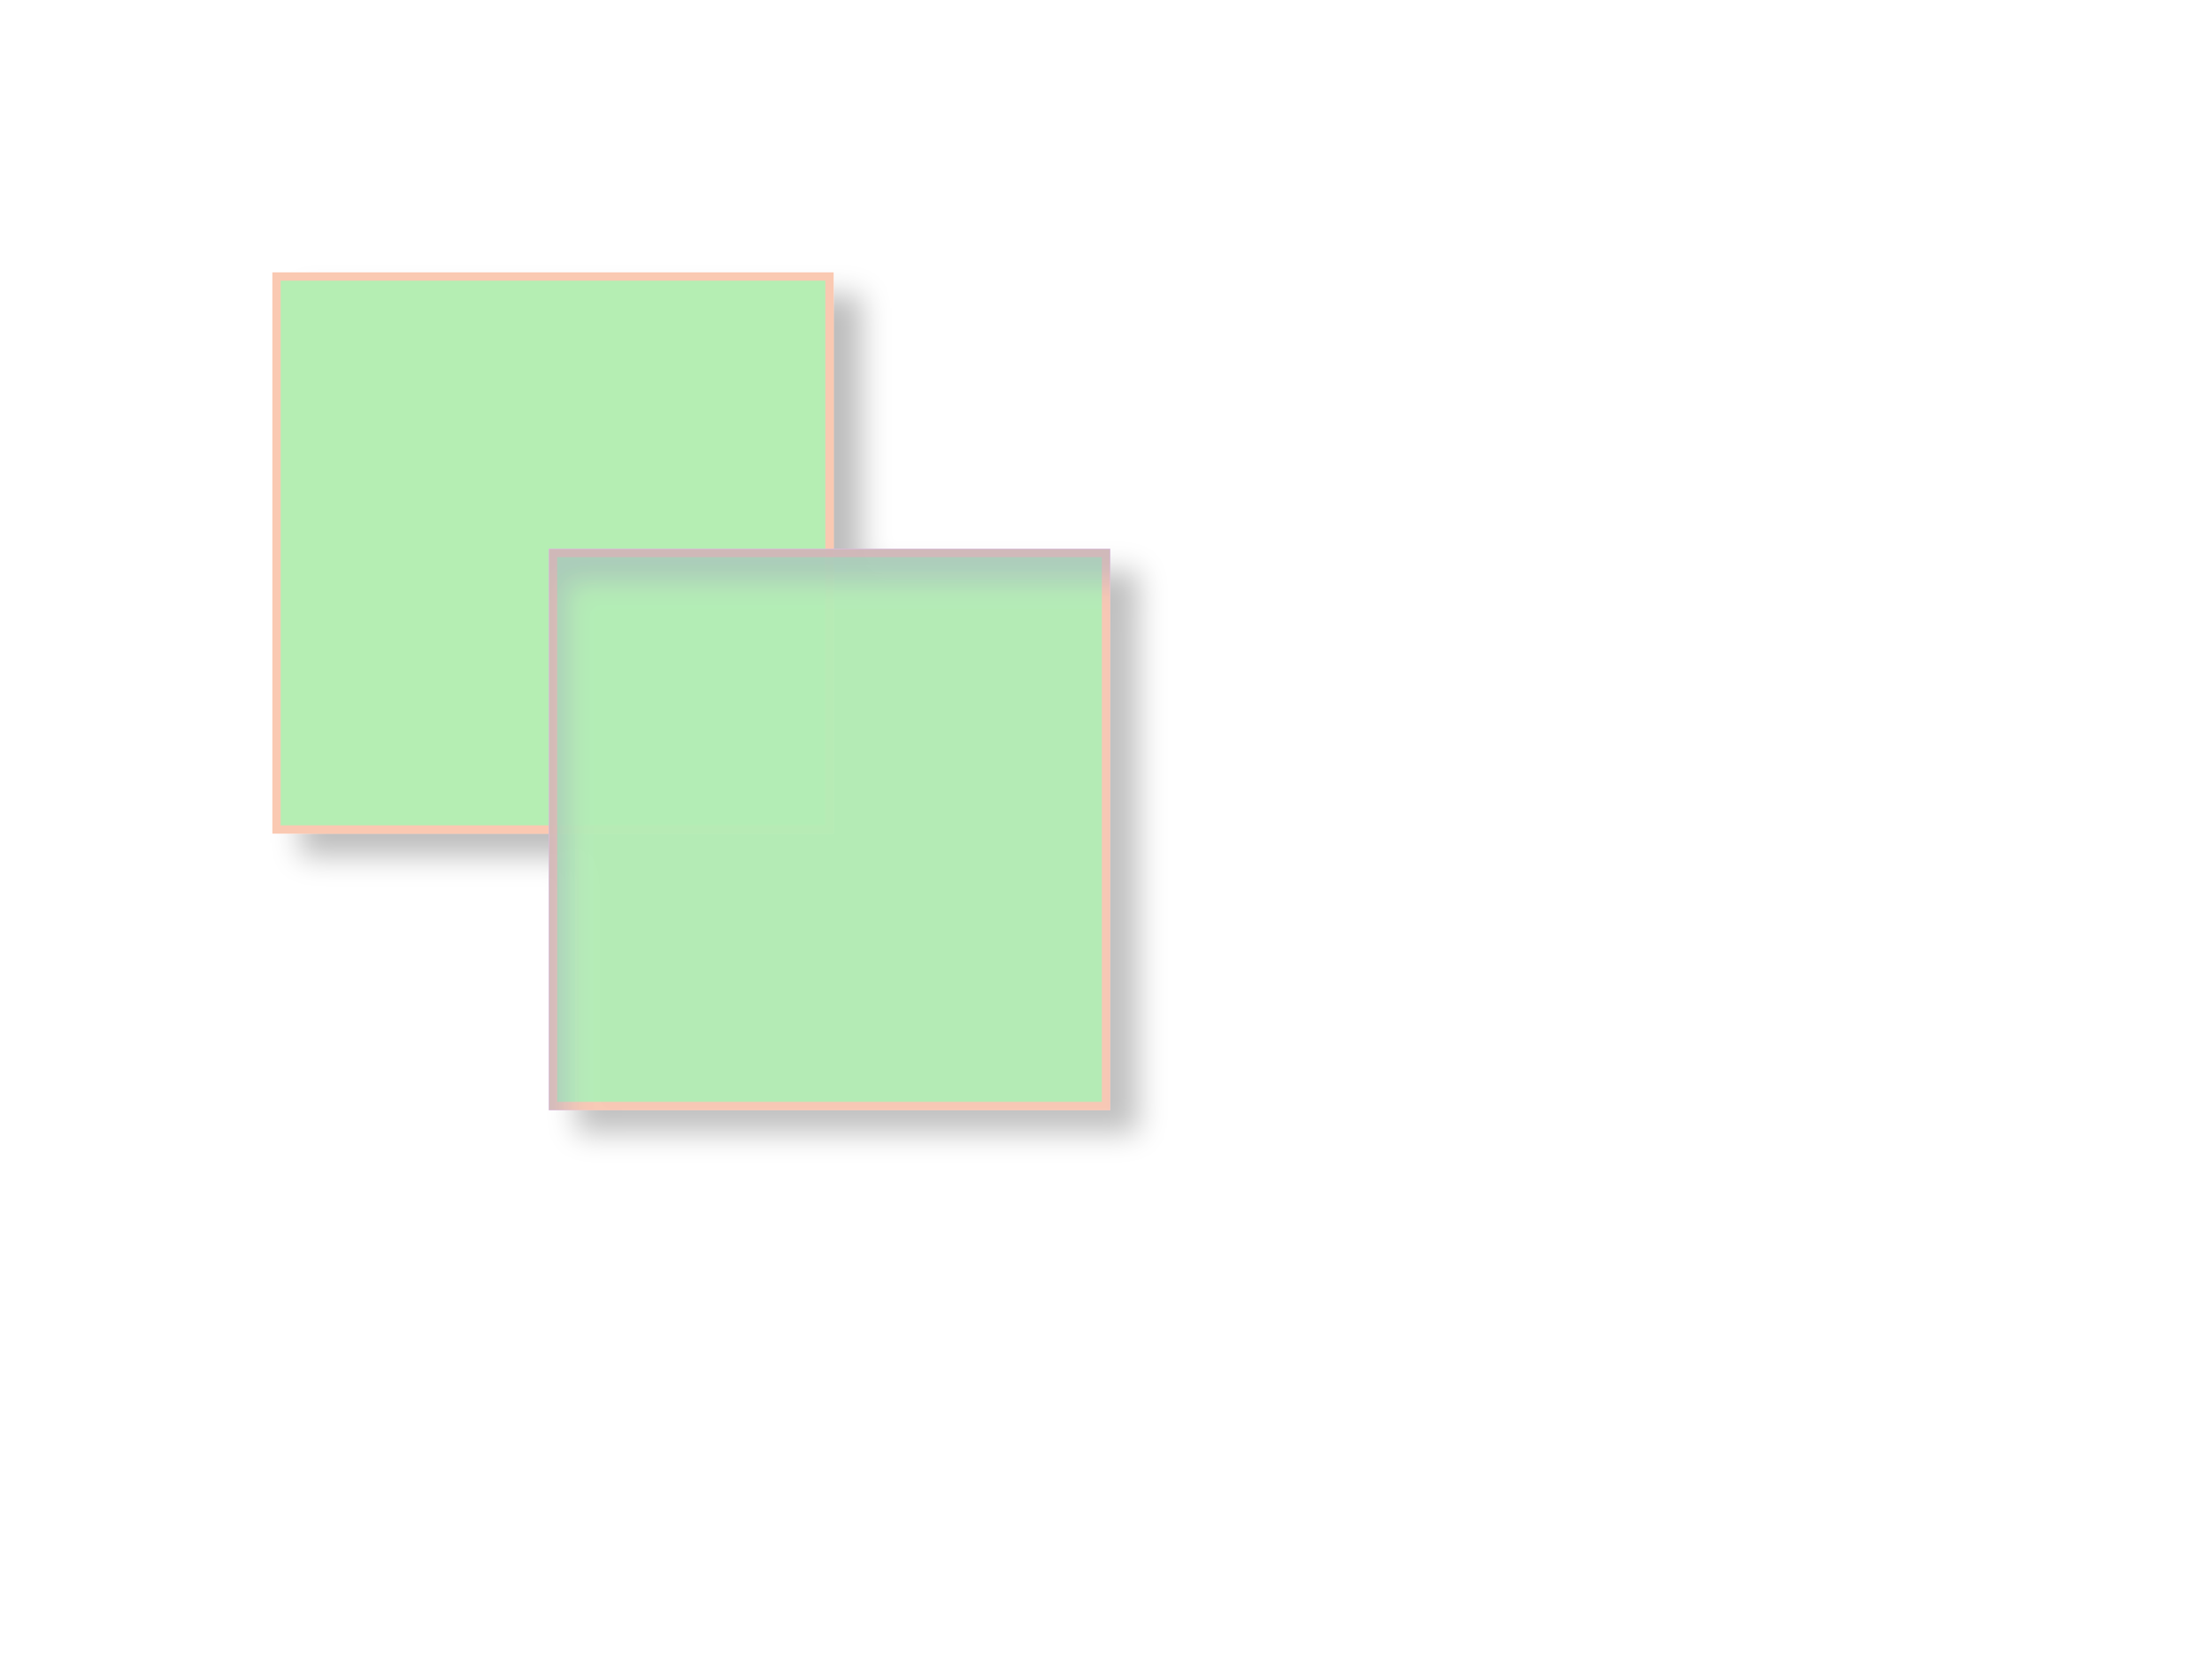
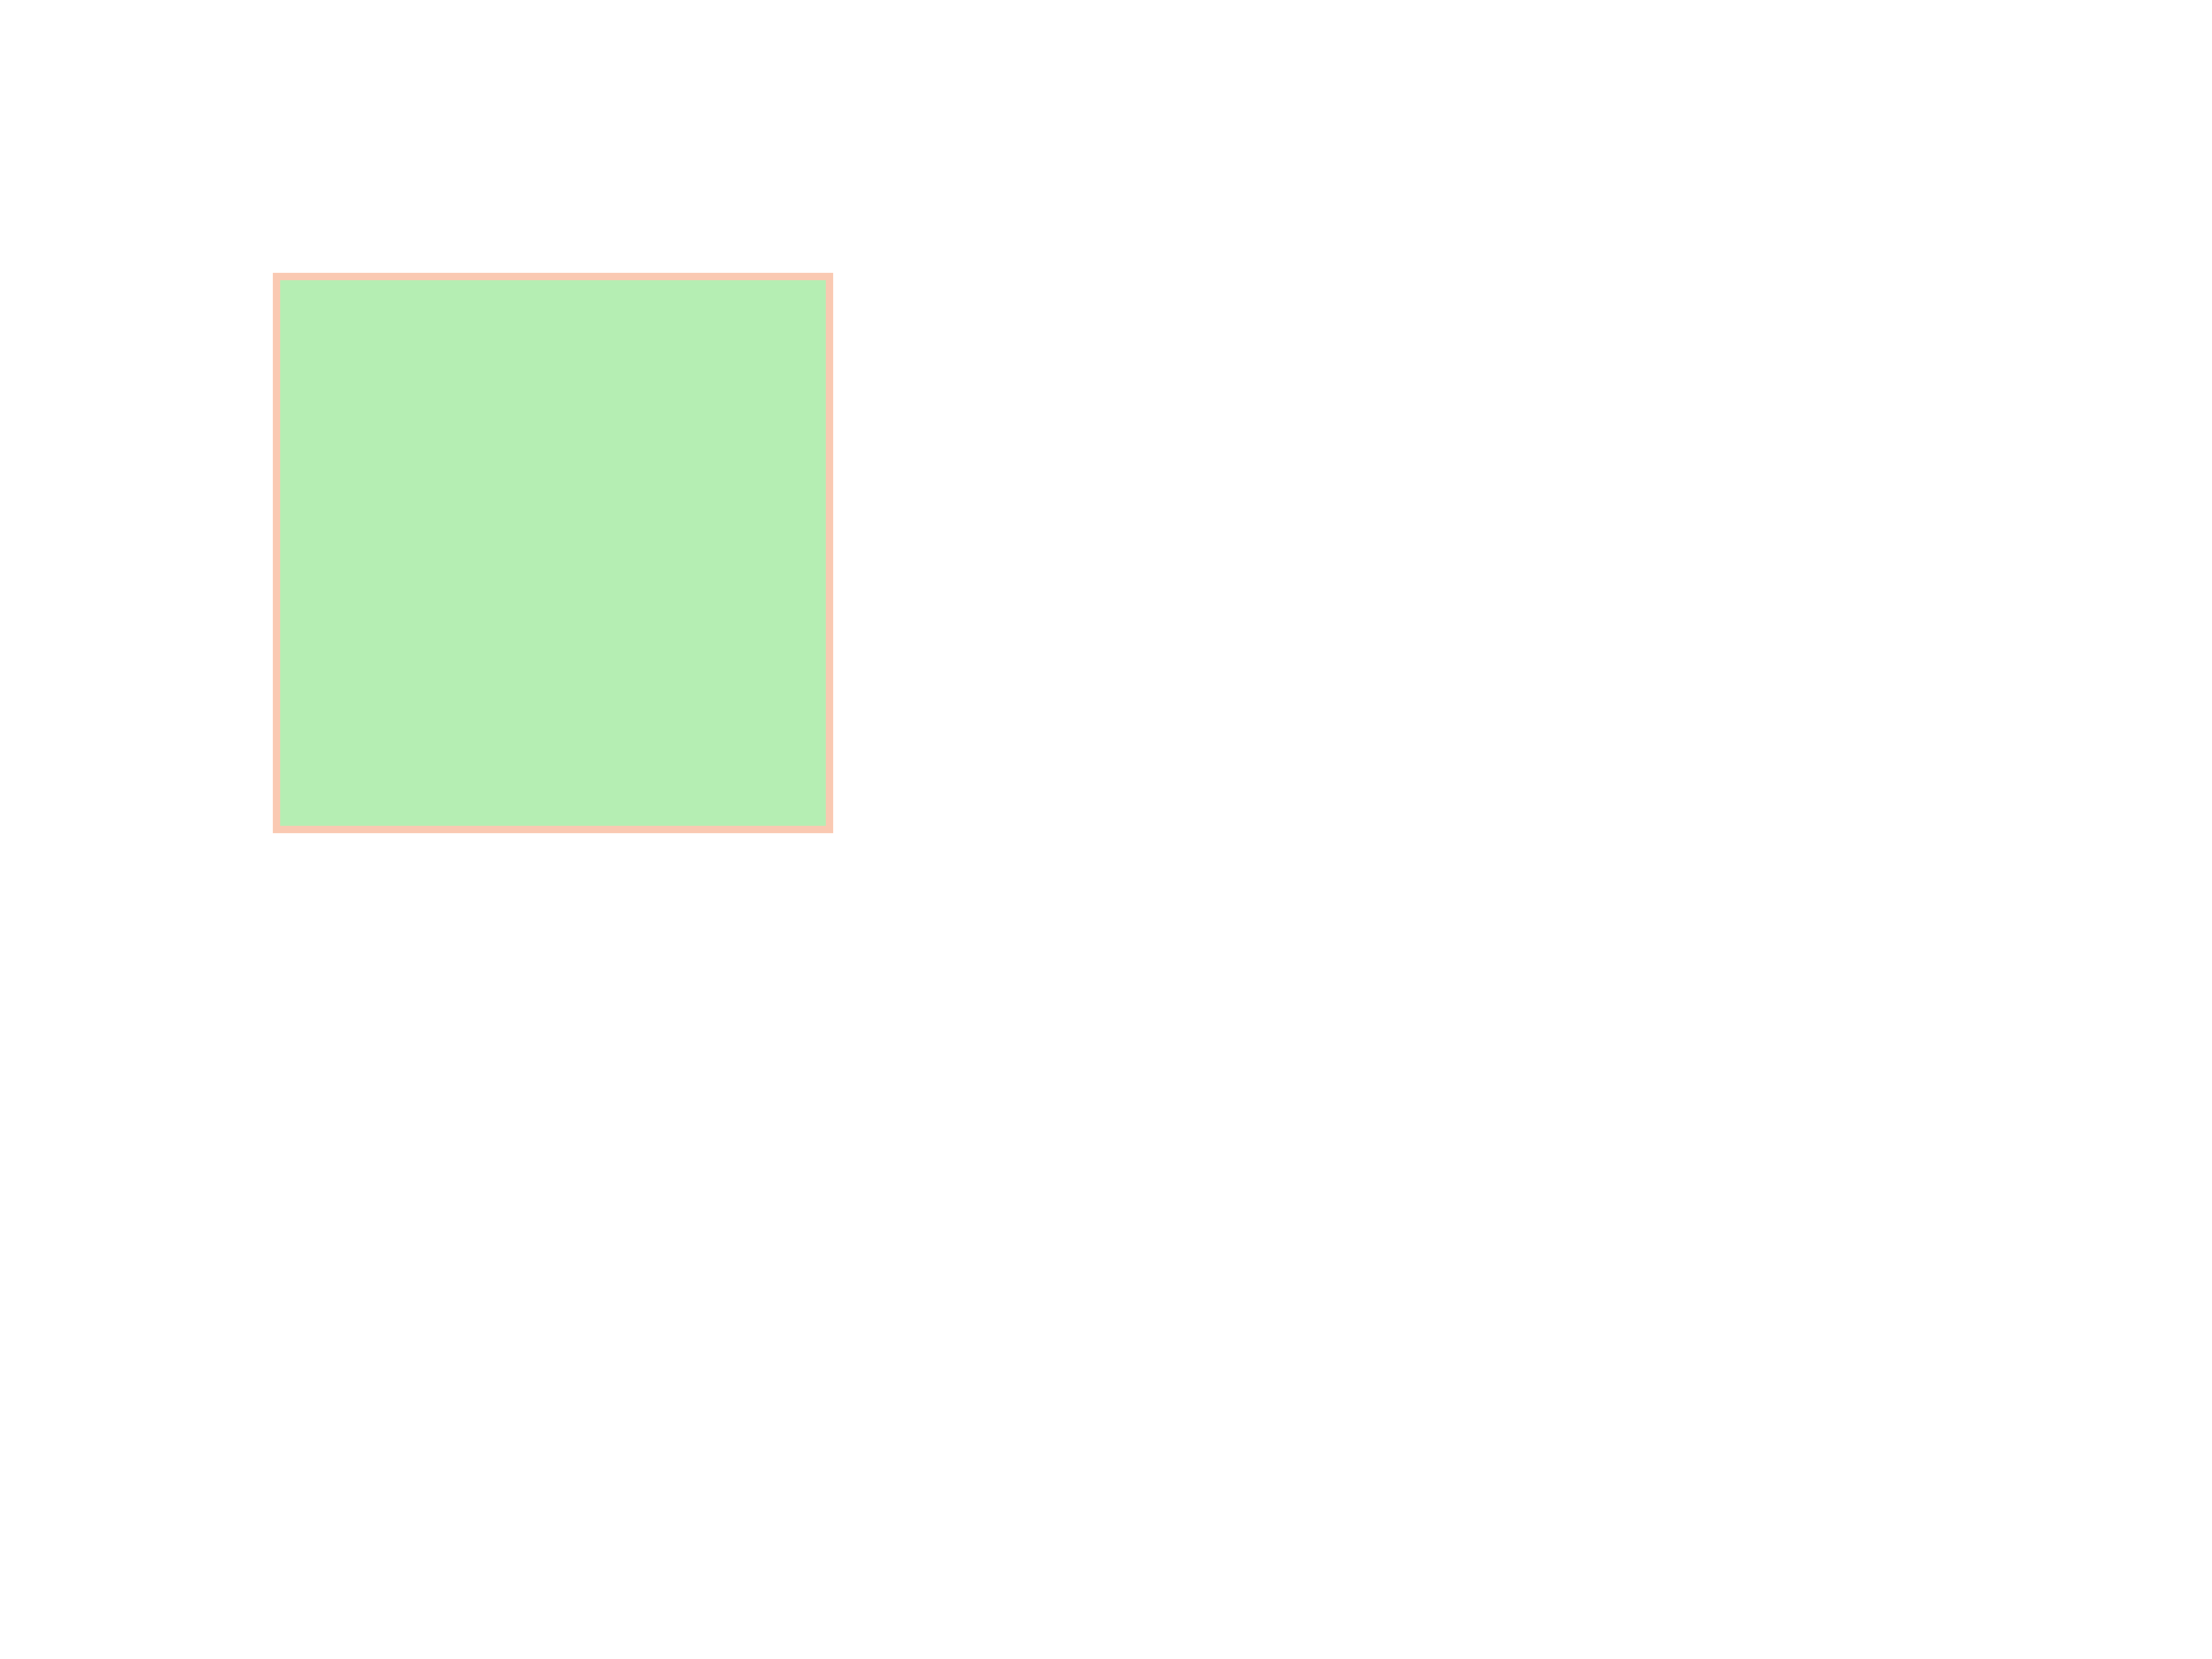
- <svg xmlns="http://www.w3.org/2000/svg" xmlns:xlink="http://www.w3.org/1999/xlink" preserveAspectRatio="none" width="800" height="600" viewBox="0 0 800 600">
-   <defs>
-     <filter id="filter" filterUnits="userSpaceOnUse">
-       <feGaussianBlur result="blur" stdDeviation="5.196" in="SourceAlpha" />
-       <feFlood result="flood" flood-opacity="0.75" />
-       <feComposite result="composite" operator="in" in2="blur" />
-       <feOffset result="offset" dx="10.103" dy="8.181" />
-       <feBlend result="blend" in="SourceGraphic" />
-     </filter>
-     <filter id="filter-2" filterUnits="userSpaceOnUse">
-       <feGaussianBlur result="blur" stdDeviation="4.583" in="SourceAlpha" />
-       <feFlood result="flood" flood-color="#0036ff" flood-opacity="0.75" />
-       <feComposite result="composite" operator="out" in2="blur" />
-       <feOffset result="offset" dx="7.5" dy="12.99" />
-       <feComposite result="composite-2" operator="in" in2="SourceAlpha" />
-       <feBlend result="blend" mode="multiply" in2="SourceGraphic" />
-     </filter>
-   </defs>
-   <g id="Group" opacity="0.35" filter="url(#filter)" style="mix-blend-mode: multiply">
+ <svg xmlns="http://www.w3.org/2000/svg" preserveAspectRatio="none" width="800" height="600" viewBox="0 0 800 600">
+   <g id="Group" opacity="0.35" style="isolation: isolate;mix-blend-mode: multiply">
    <rect x="100" y="100" width="200" height="200" fill="#2ccf26" stroke="#f26522" stroke-width="3" />
-     <g fill="#2ccf26" filter="url(#filter-2)">
-       <rect id="rect" x="200" y="200" width="200" height="200" stroke="#f26522" filter="url(#filter-2)" fill="#2ccf26" stroke-width="3" opacity="0.75" />
-     </g>
-     <use xlink:href="#rect" stroke="#f26522" fill="none" />
  </g>
</svg>
